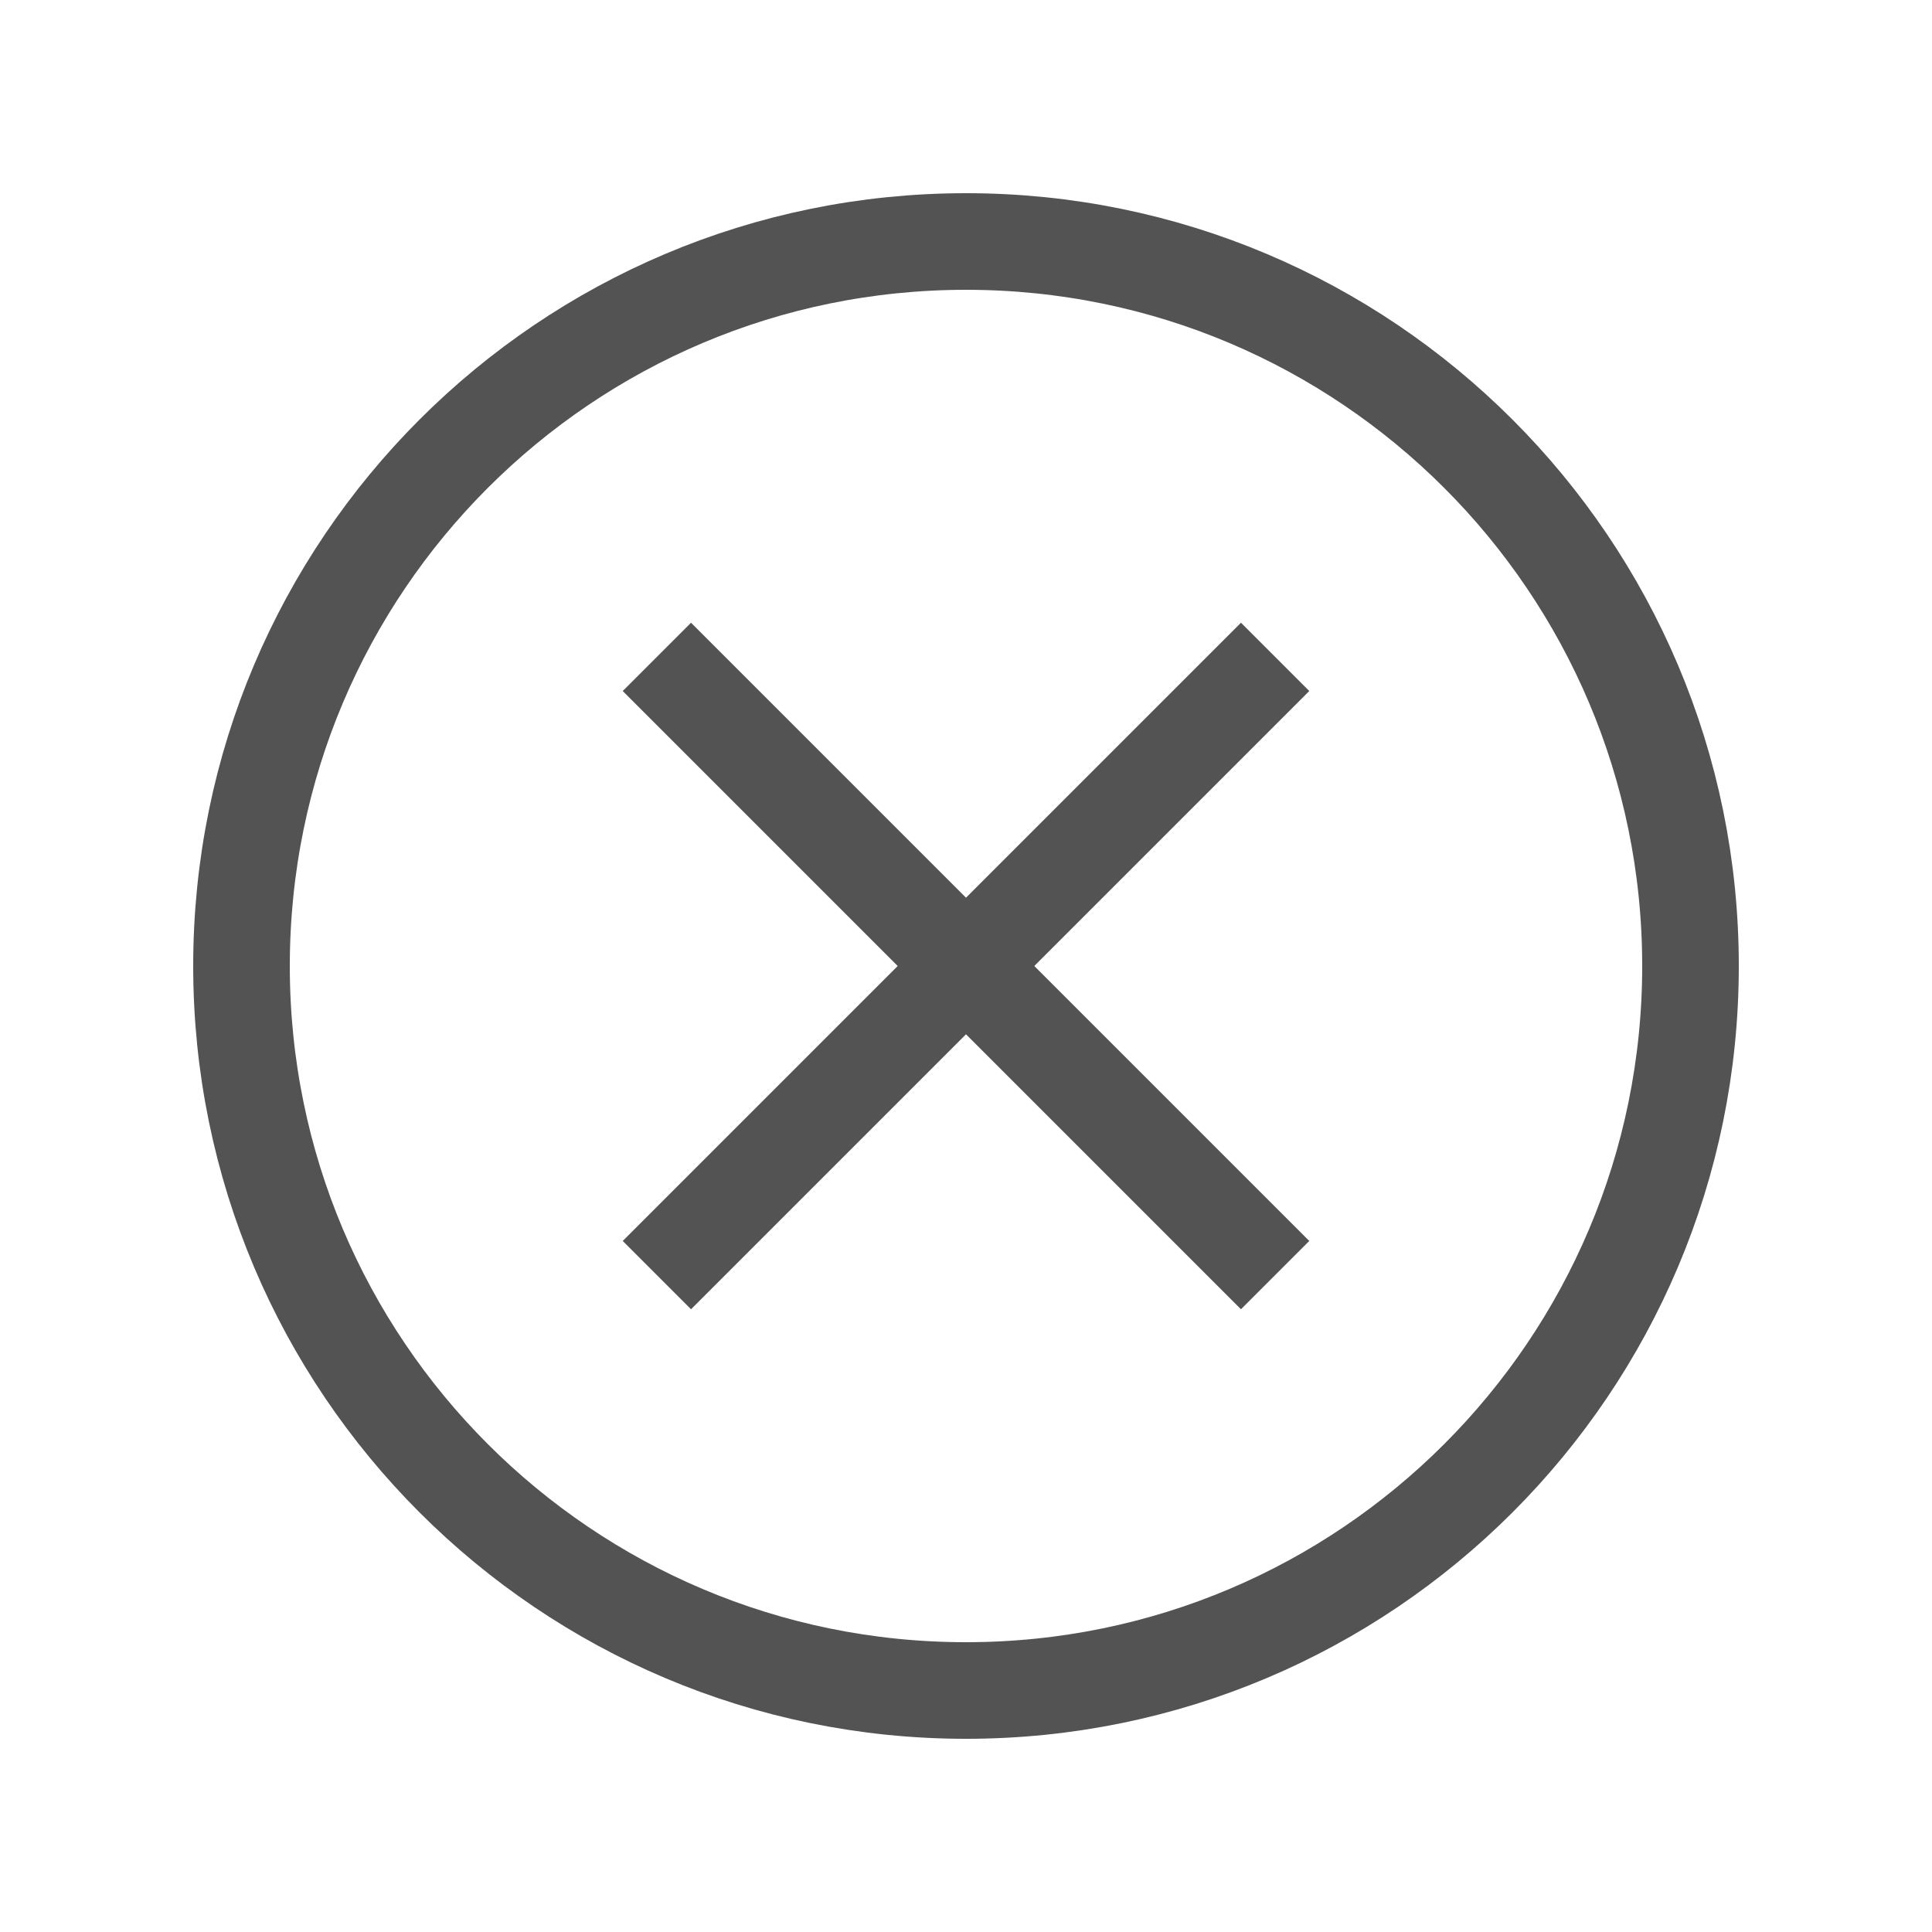
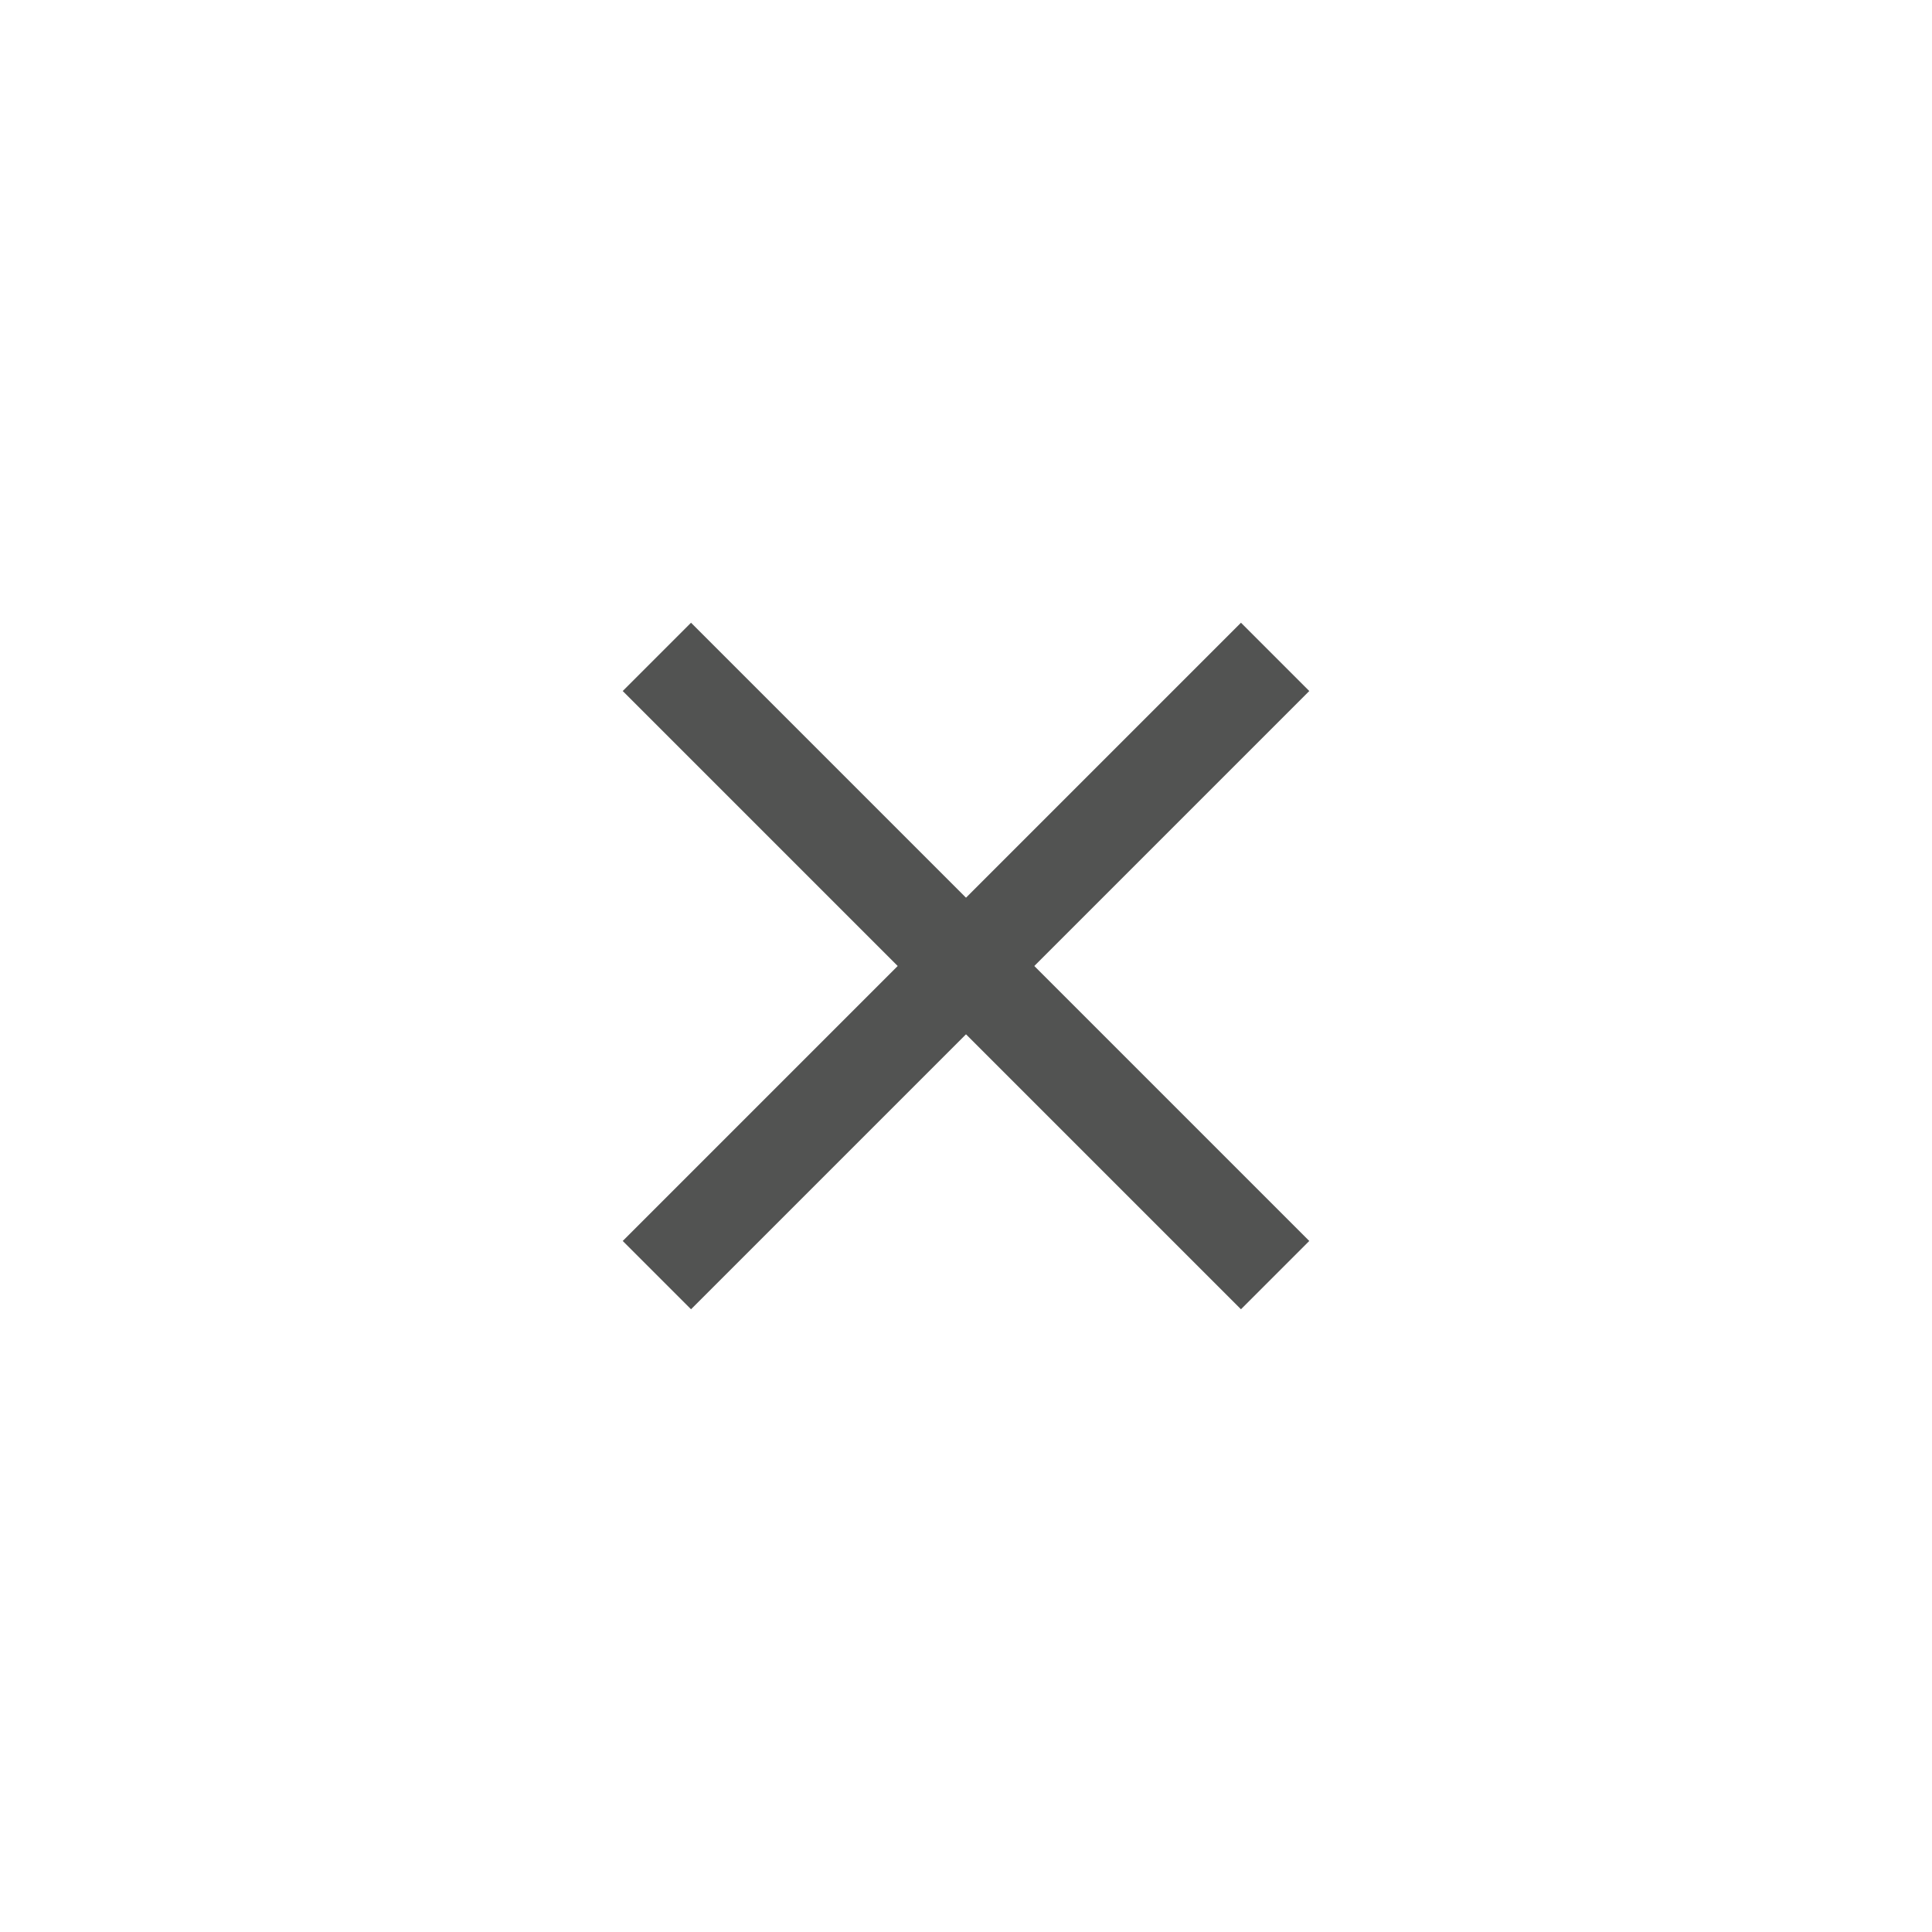
<svg xmlns="http://www.w3.org/2000/svg" version="1.1" id="Layer_1" x="0px" y="0px" viewBox="0 0 20 20" style="enable-background:new 0 0 20 20;" xml:space="preserve">
  <style type="text/css">
    .st0 {
      fill: none;
      stroke: #525352;
      stroke-miterlimit: 10;
    }
  </style>
-   <circle class="st0" cx="10" cy="10" r="7.5" />
  <line class="st0" x1="13.2" y1="6.8" x2="6.8" y2="13.2" />
  <line class="st0" x1="13.2" y1="13.2" x2="6.8" y2="6.8" />
</svg>
